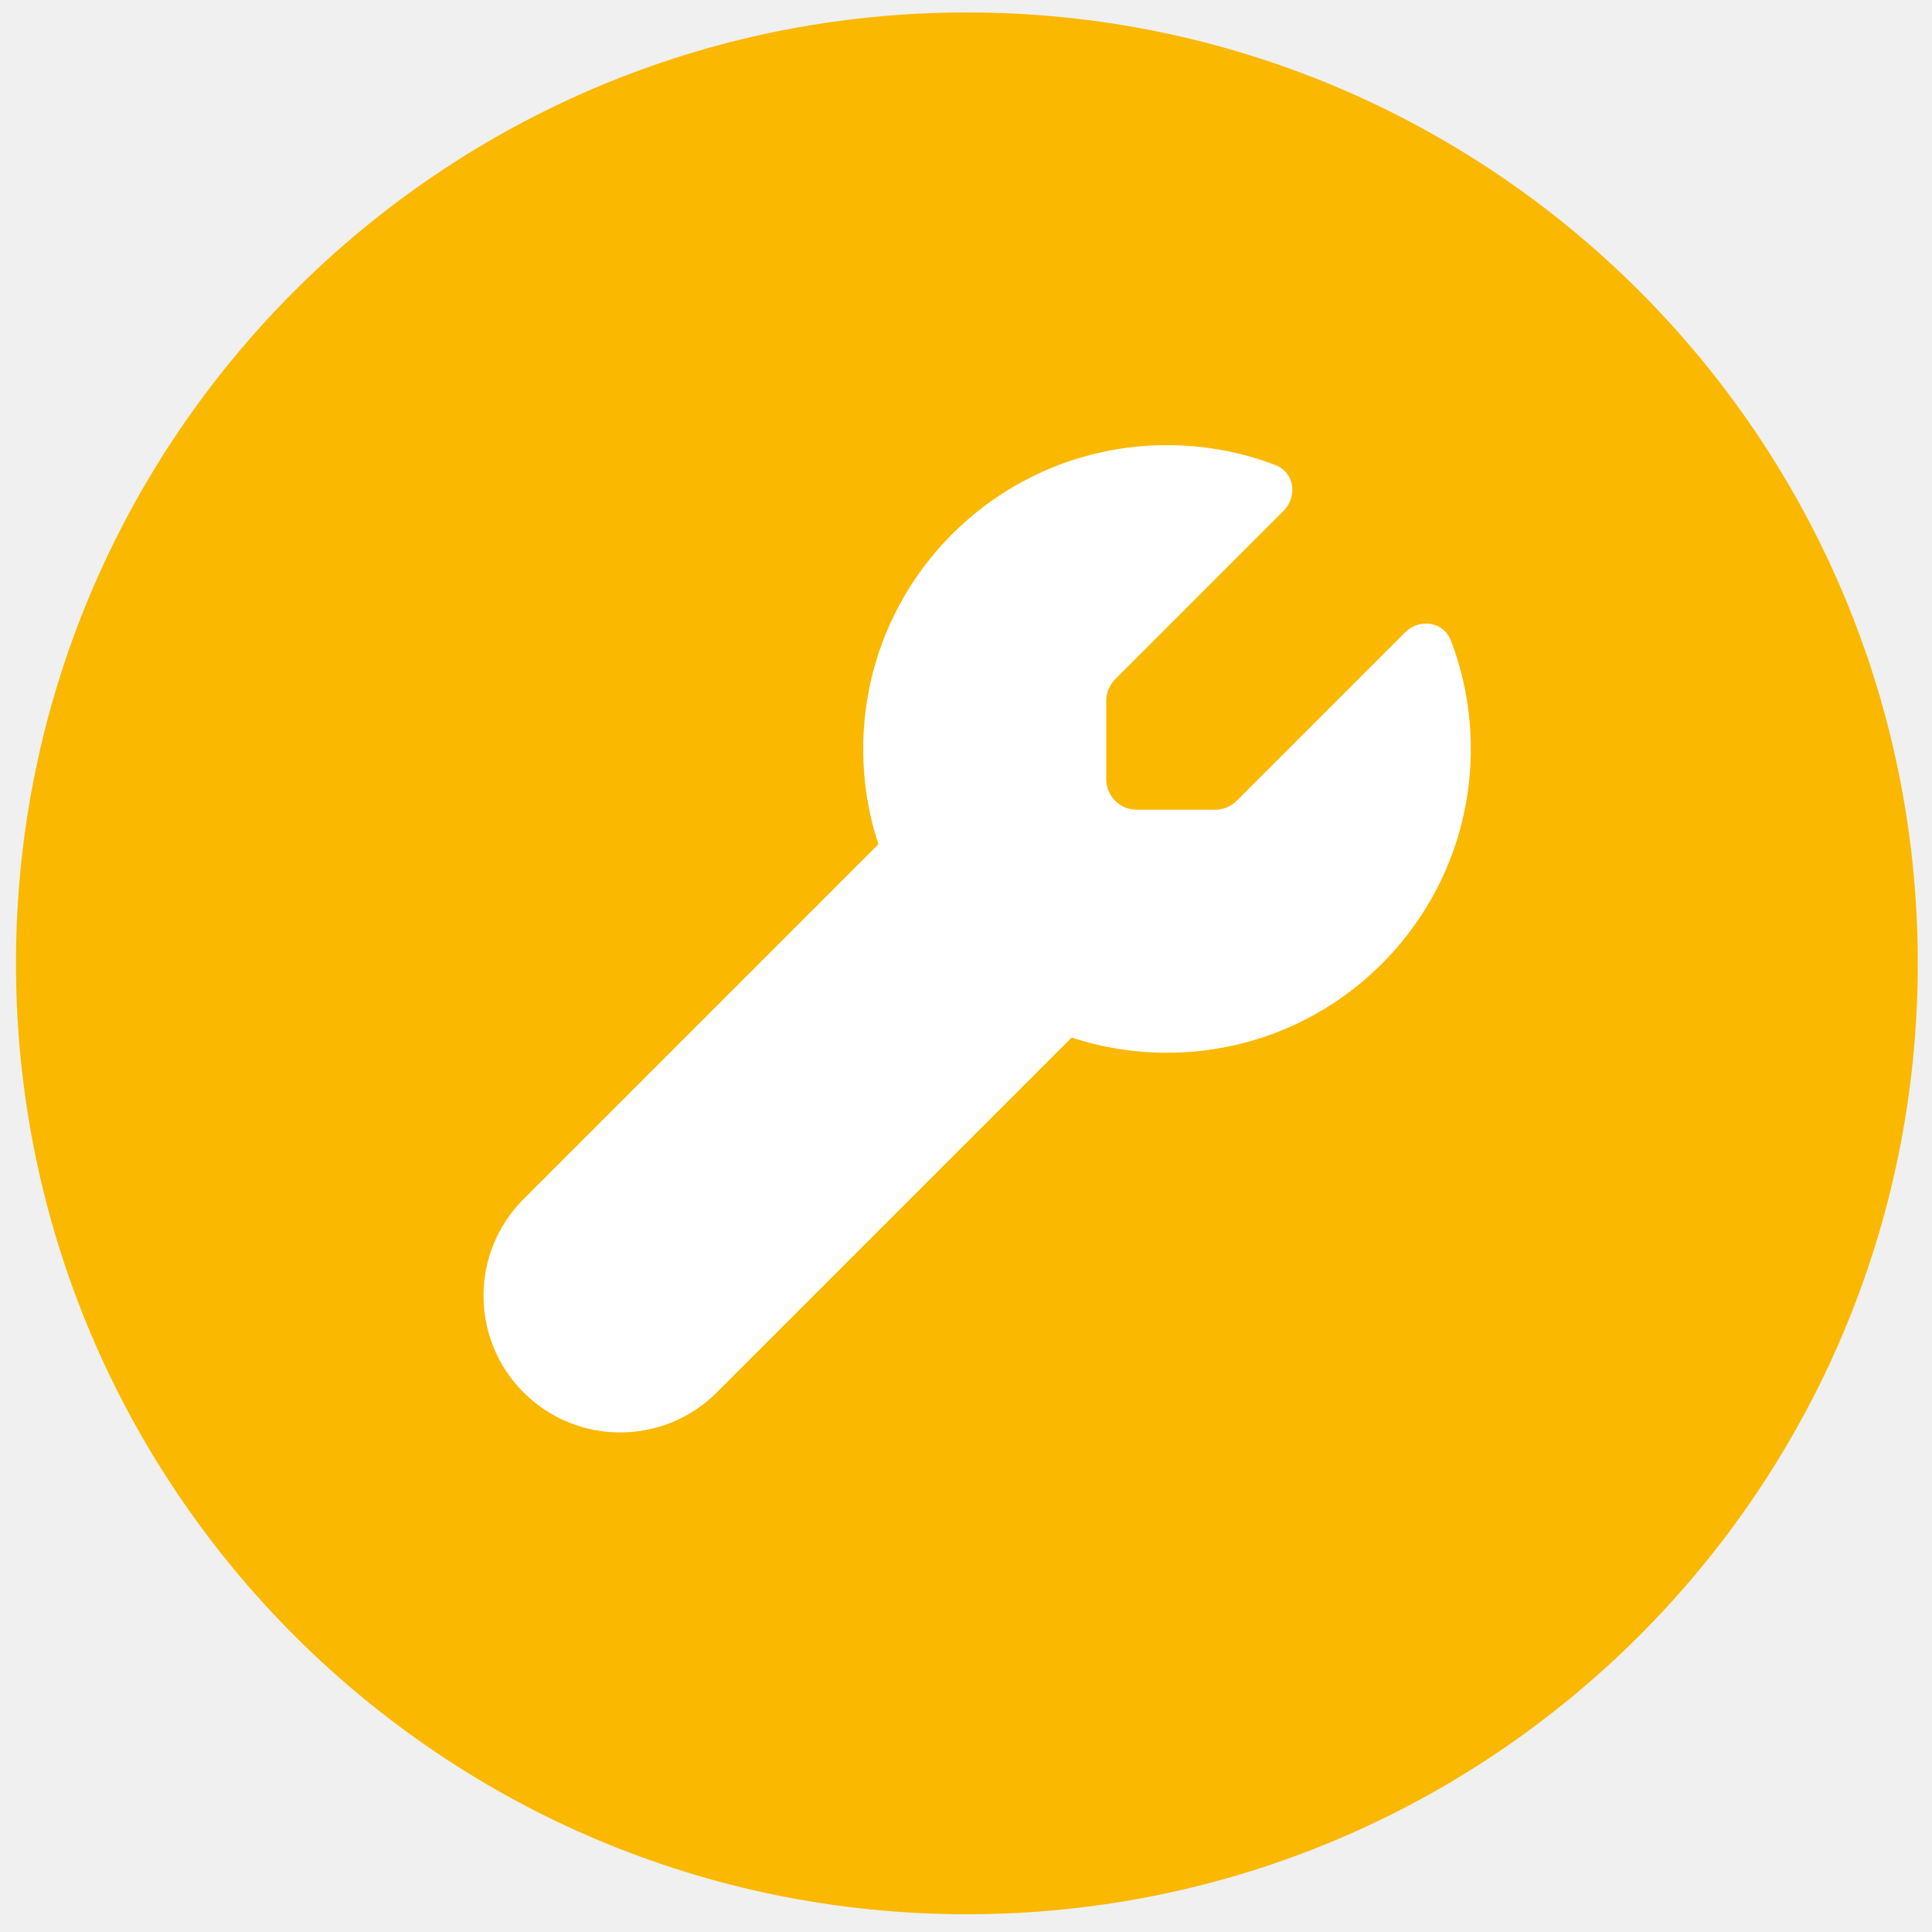
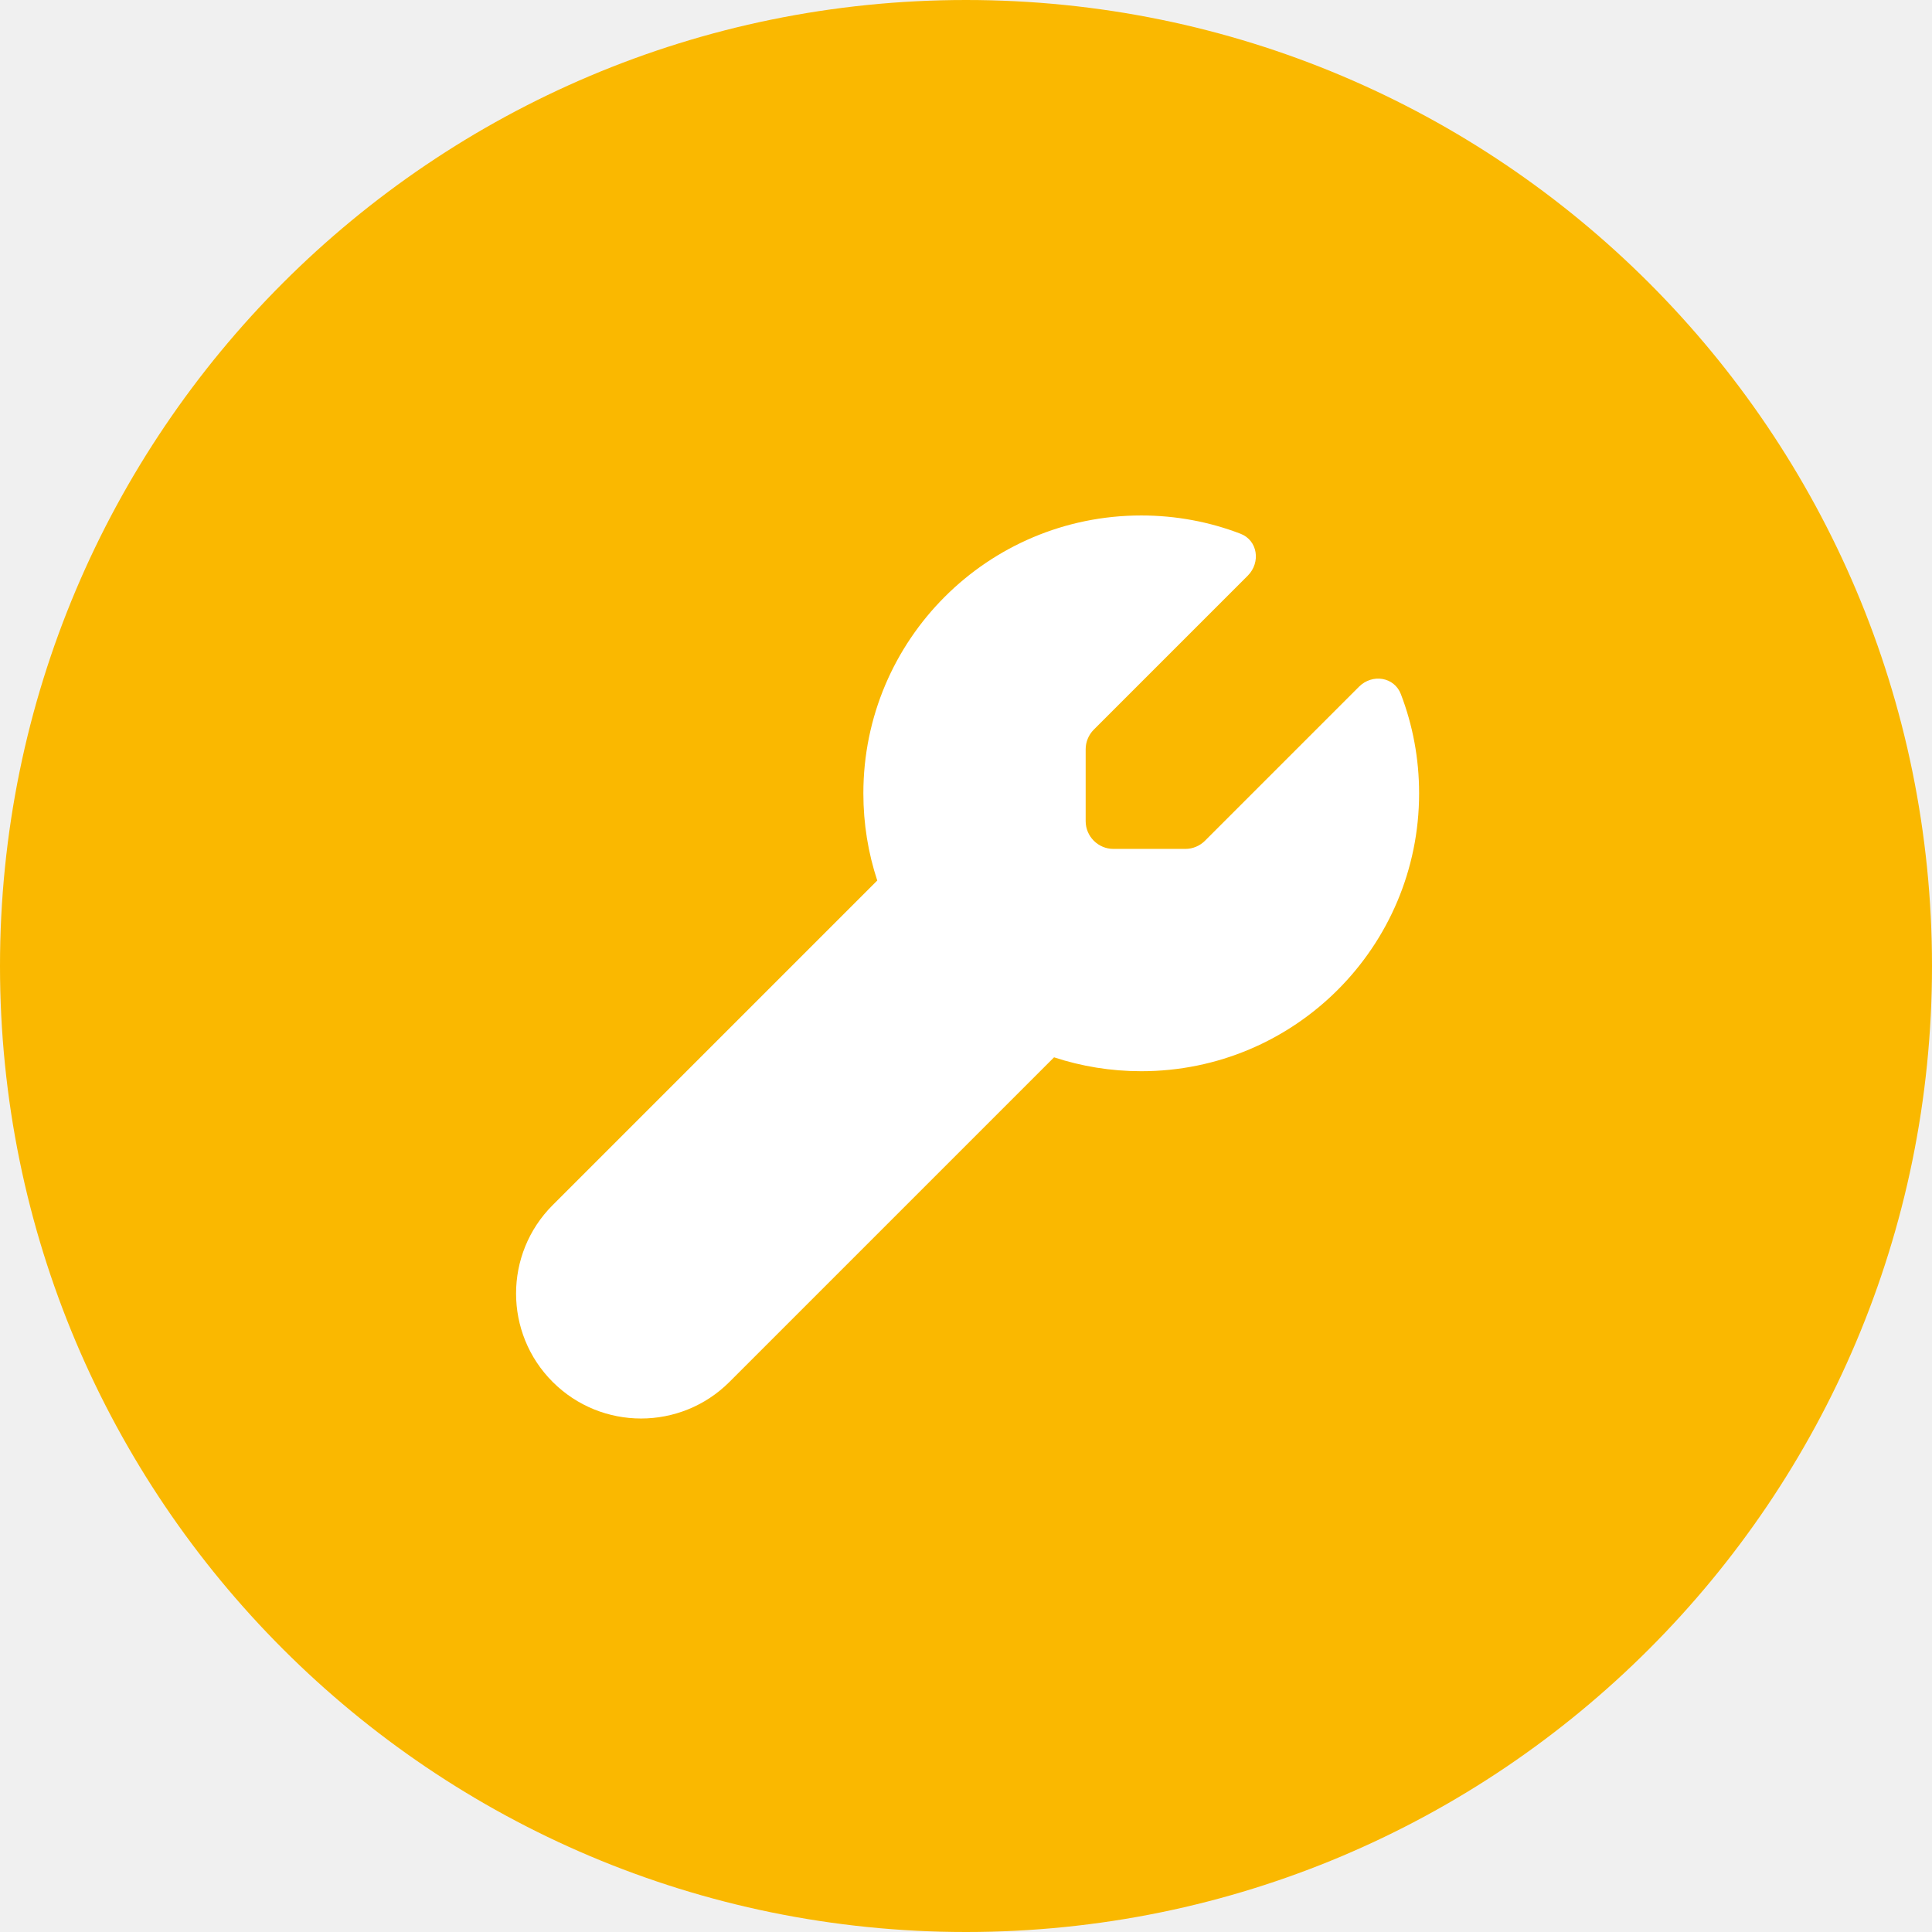
<svg xmlns="http://www.w3.org/2000/svg" width="512" height="512" viewBox="0 0 512 512" version="1.1" id="svg1" xml:space="preserve">
  <defs id="defs1" />
-   <g id="layer1">
-     <circle style="fill:#fab800;fill-opacity:1;stroke:none;stroke-width:0" id="path1" cx="256.233" cy="255.295" r="252" />
-     <path d="m 372.371,167.58 c 3.824,-3.824 10.215,-2.868 12.127,2.164 3.422,8.906 5.283,18.618 5.283,28.732 0,44.481 -36.028,80.509 -80.509,80.509 -8.806,0 -17.309,-1.409 -25.26,-4.025 l -94.044,94.044 c -14.139,14.139 -37.084,14.139 -51.224,0 -14.139,-14.139 -14.139,-37.084 0,-51.224 l 94.044,-94.044 c -2.617,-7.95 -4.025,-16.404 -4.025,-25.26 0,-44.481 36.028,-80.509 80.509,-80.509 10.114,0 19.825,1.862 28.732,5.283 5.032,1.912 5.938,8.302 2.164,12.127 l -44.632,44.632 c -1.51,1.51 -2.365,3.573 -2.365,5.686 v 20.832 c 0,4.428 3.623,8.051 8.051,8.051 h 20.832 c 2.113,0 4.176,-0.855 5.686,-2.365 z" id="path1-6" style="stroke-width:0.503;fill:#ffffff" />
+   <circle cx="256" cy="256" r="256" fill="#fab800" />
+   <g transform="matrix(0.91467,0,0,0.91467,19.557,28.703)">
+     <g id="layer1">
+       <path d="m 372.371,167.58 c 3.824,-3.824 10.215,-2.868 12.127,2.164 3.422,8.906 5.283,18.618 5.283,28.732 0,44.481 -36.028,80.509 -80.509,80.509 -8.806,0 -17.309,-1.409 -25.26,-4.025 l -94.044,94.044 c -14.139,14.139 -37.084,14.139 -51.224,0 -14.139,-14.139 -14.139,-37.084 0,-51.224 l 94.044,-94.044 c -2.617,-7.95 -4.025,-16.404 -4.025,-25.26 0,-44.481 36.028,-80.509 80.509,-80.509 10.114,0 19.825,1.862 28.732,5.283 5.032,1.912 5.938,8.302 2.164,12.127 l -44.632,44.632 c -1.51,1.51 -2.365,3.573 -2.365,5.686 v 20.832 c 0,4.428 3.623,8.051 8.051,8.051 h 20.832 c 2.113,0 4.176,-0.855 5.686,-2.365 z" id="path1-6" style="stroke-width:0.503;fill:#ffffff" />
+     </g>
  </g>
</svg>
